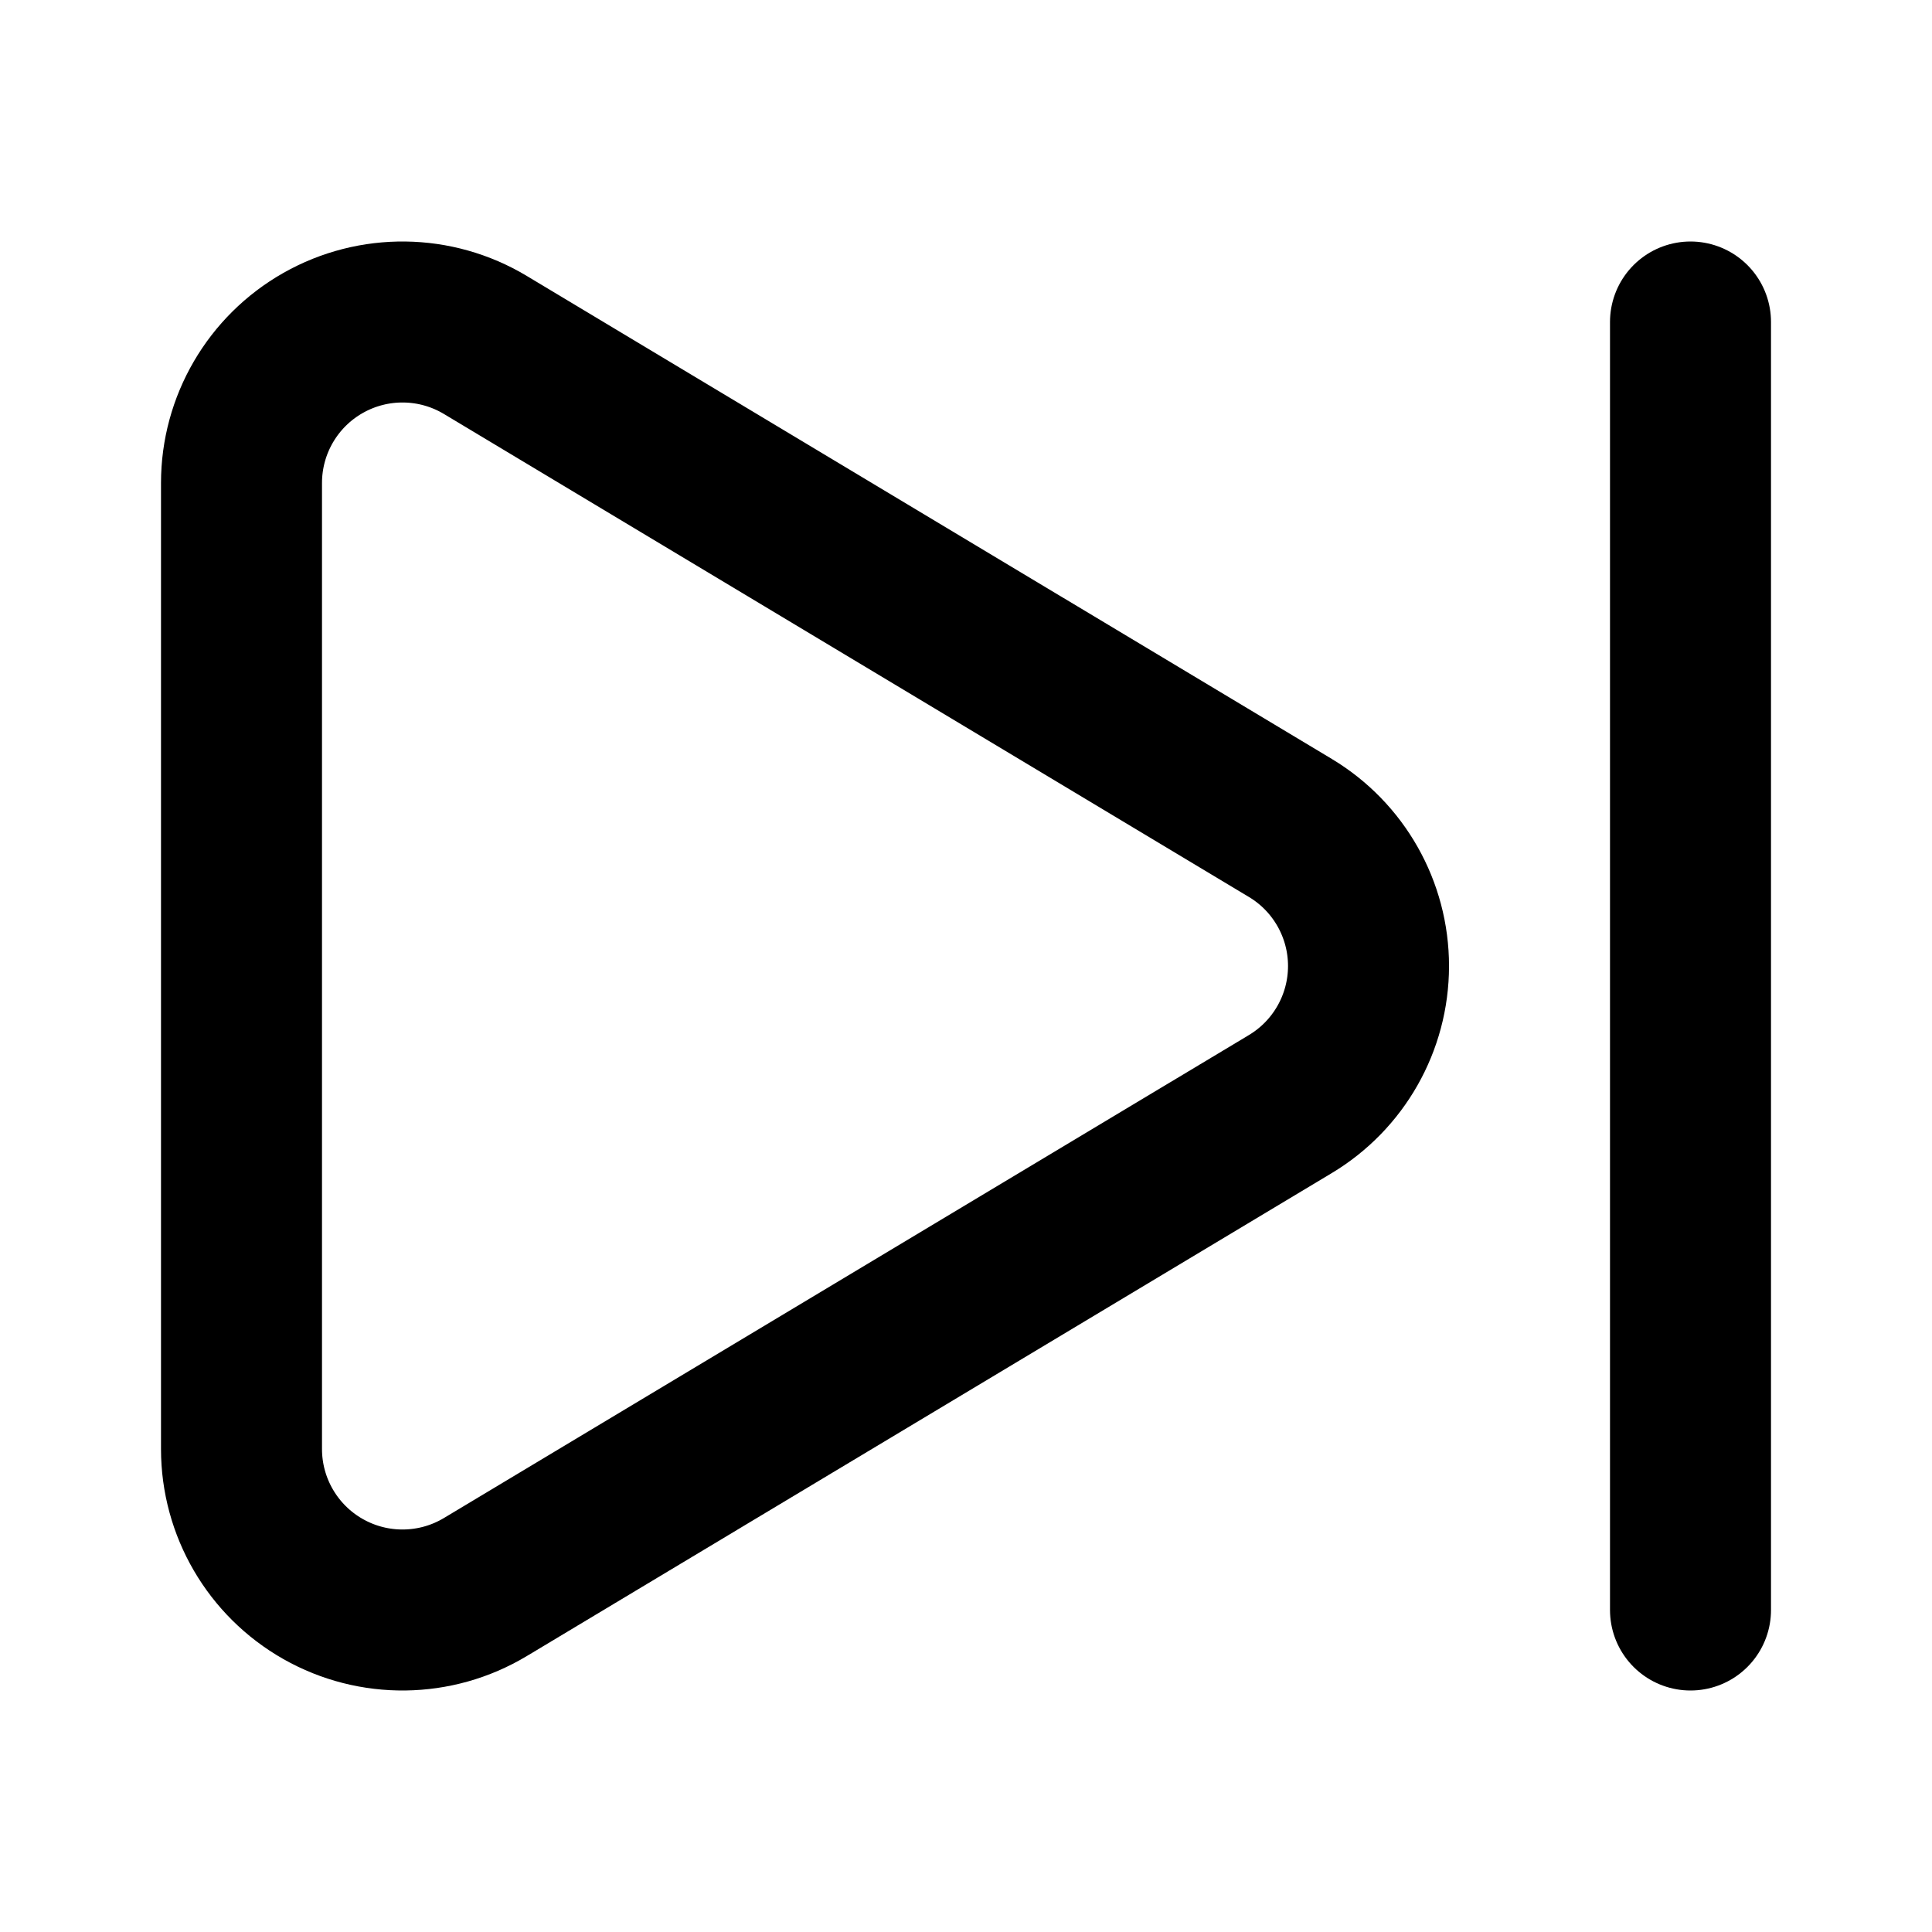
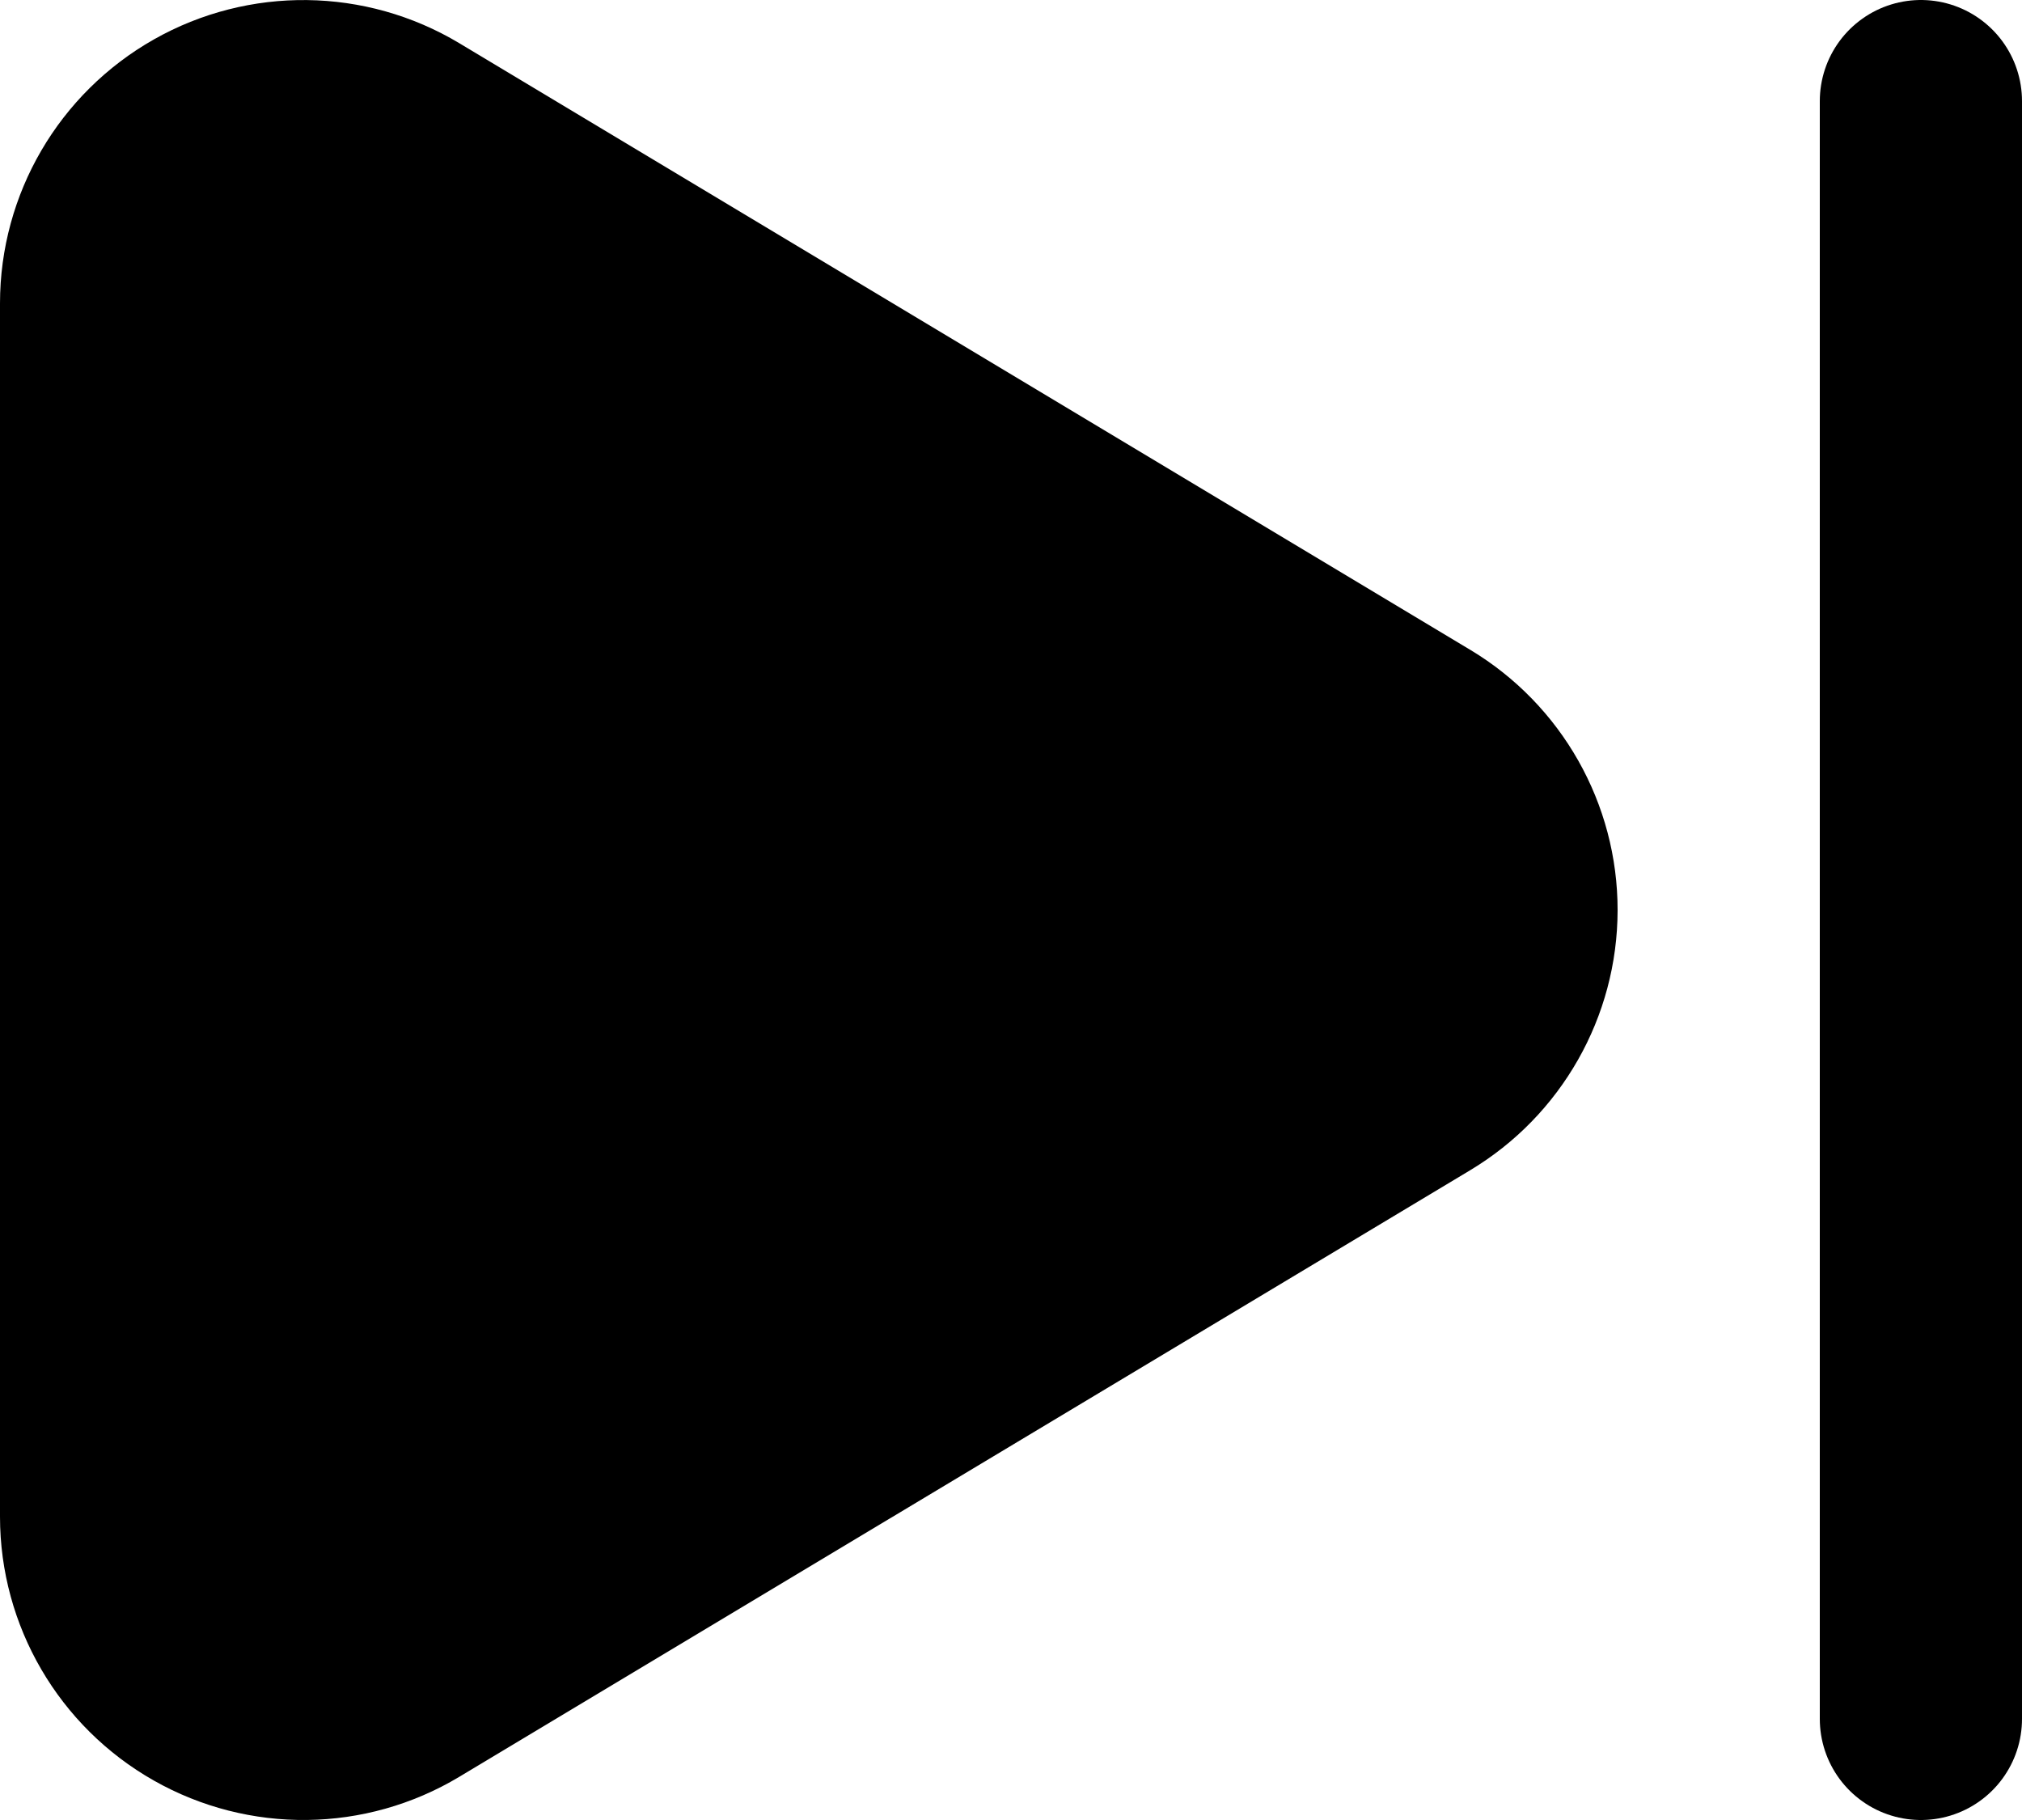
- <svg xmlns="http://www.w3.org/2000/svg" width="24" height="24" viewBox="0 0 24 24" fill="none" stroke="currentColor" stroke-width="2" stroke-linecap="round" stroke-linejoin="round" class="lucide lucide-skip-forward-icon lucide-skip-forward">
-   <path d="M21 4v16" />
-   <path d="M6.029 4.285A2 2 0 0 0 3 6v12a2 2 0 0 0 3.029 1.715l9.997-5.998a2 2 0 0 0 .003-3.432z" />
+ <svg xmlns="http://www.w3.org/2000/svg" version="1.1" width="20" height="18" viewBox="0,0,20,18">
+   <g transform="translate(-230,-171)">
+     <g fill="#000000" stroke="#000000" stroke-width="2" stroke-linecap="round" stroke-linejoin="round" stroke-miterlimit="10">
+       <path d="M249,172v16" />
+       <path d="M244.029,178.285c0.603,0.362 0.972,1.014 0.971,1.717c-0.001,0.703 -0.371,1.354 -0.974,1.715l-9.997,5.998c-0.618,0.371 -1.387,0.38 -2.014,0.025c-0.627,-0.355 -1.015,-1.02 -1.015,-1.74v-12c-0,-0.721 0.388,-1.385 1.015,-1.74c0.627,-0.355 1.397,-0.345 2.014,0.025z" />
+     </g>
+   </g>
</svg>
